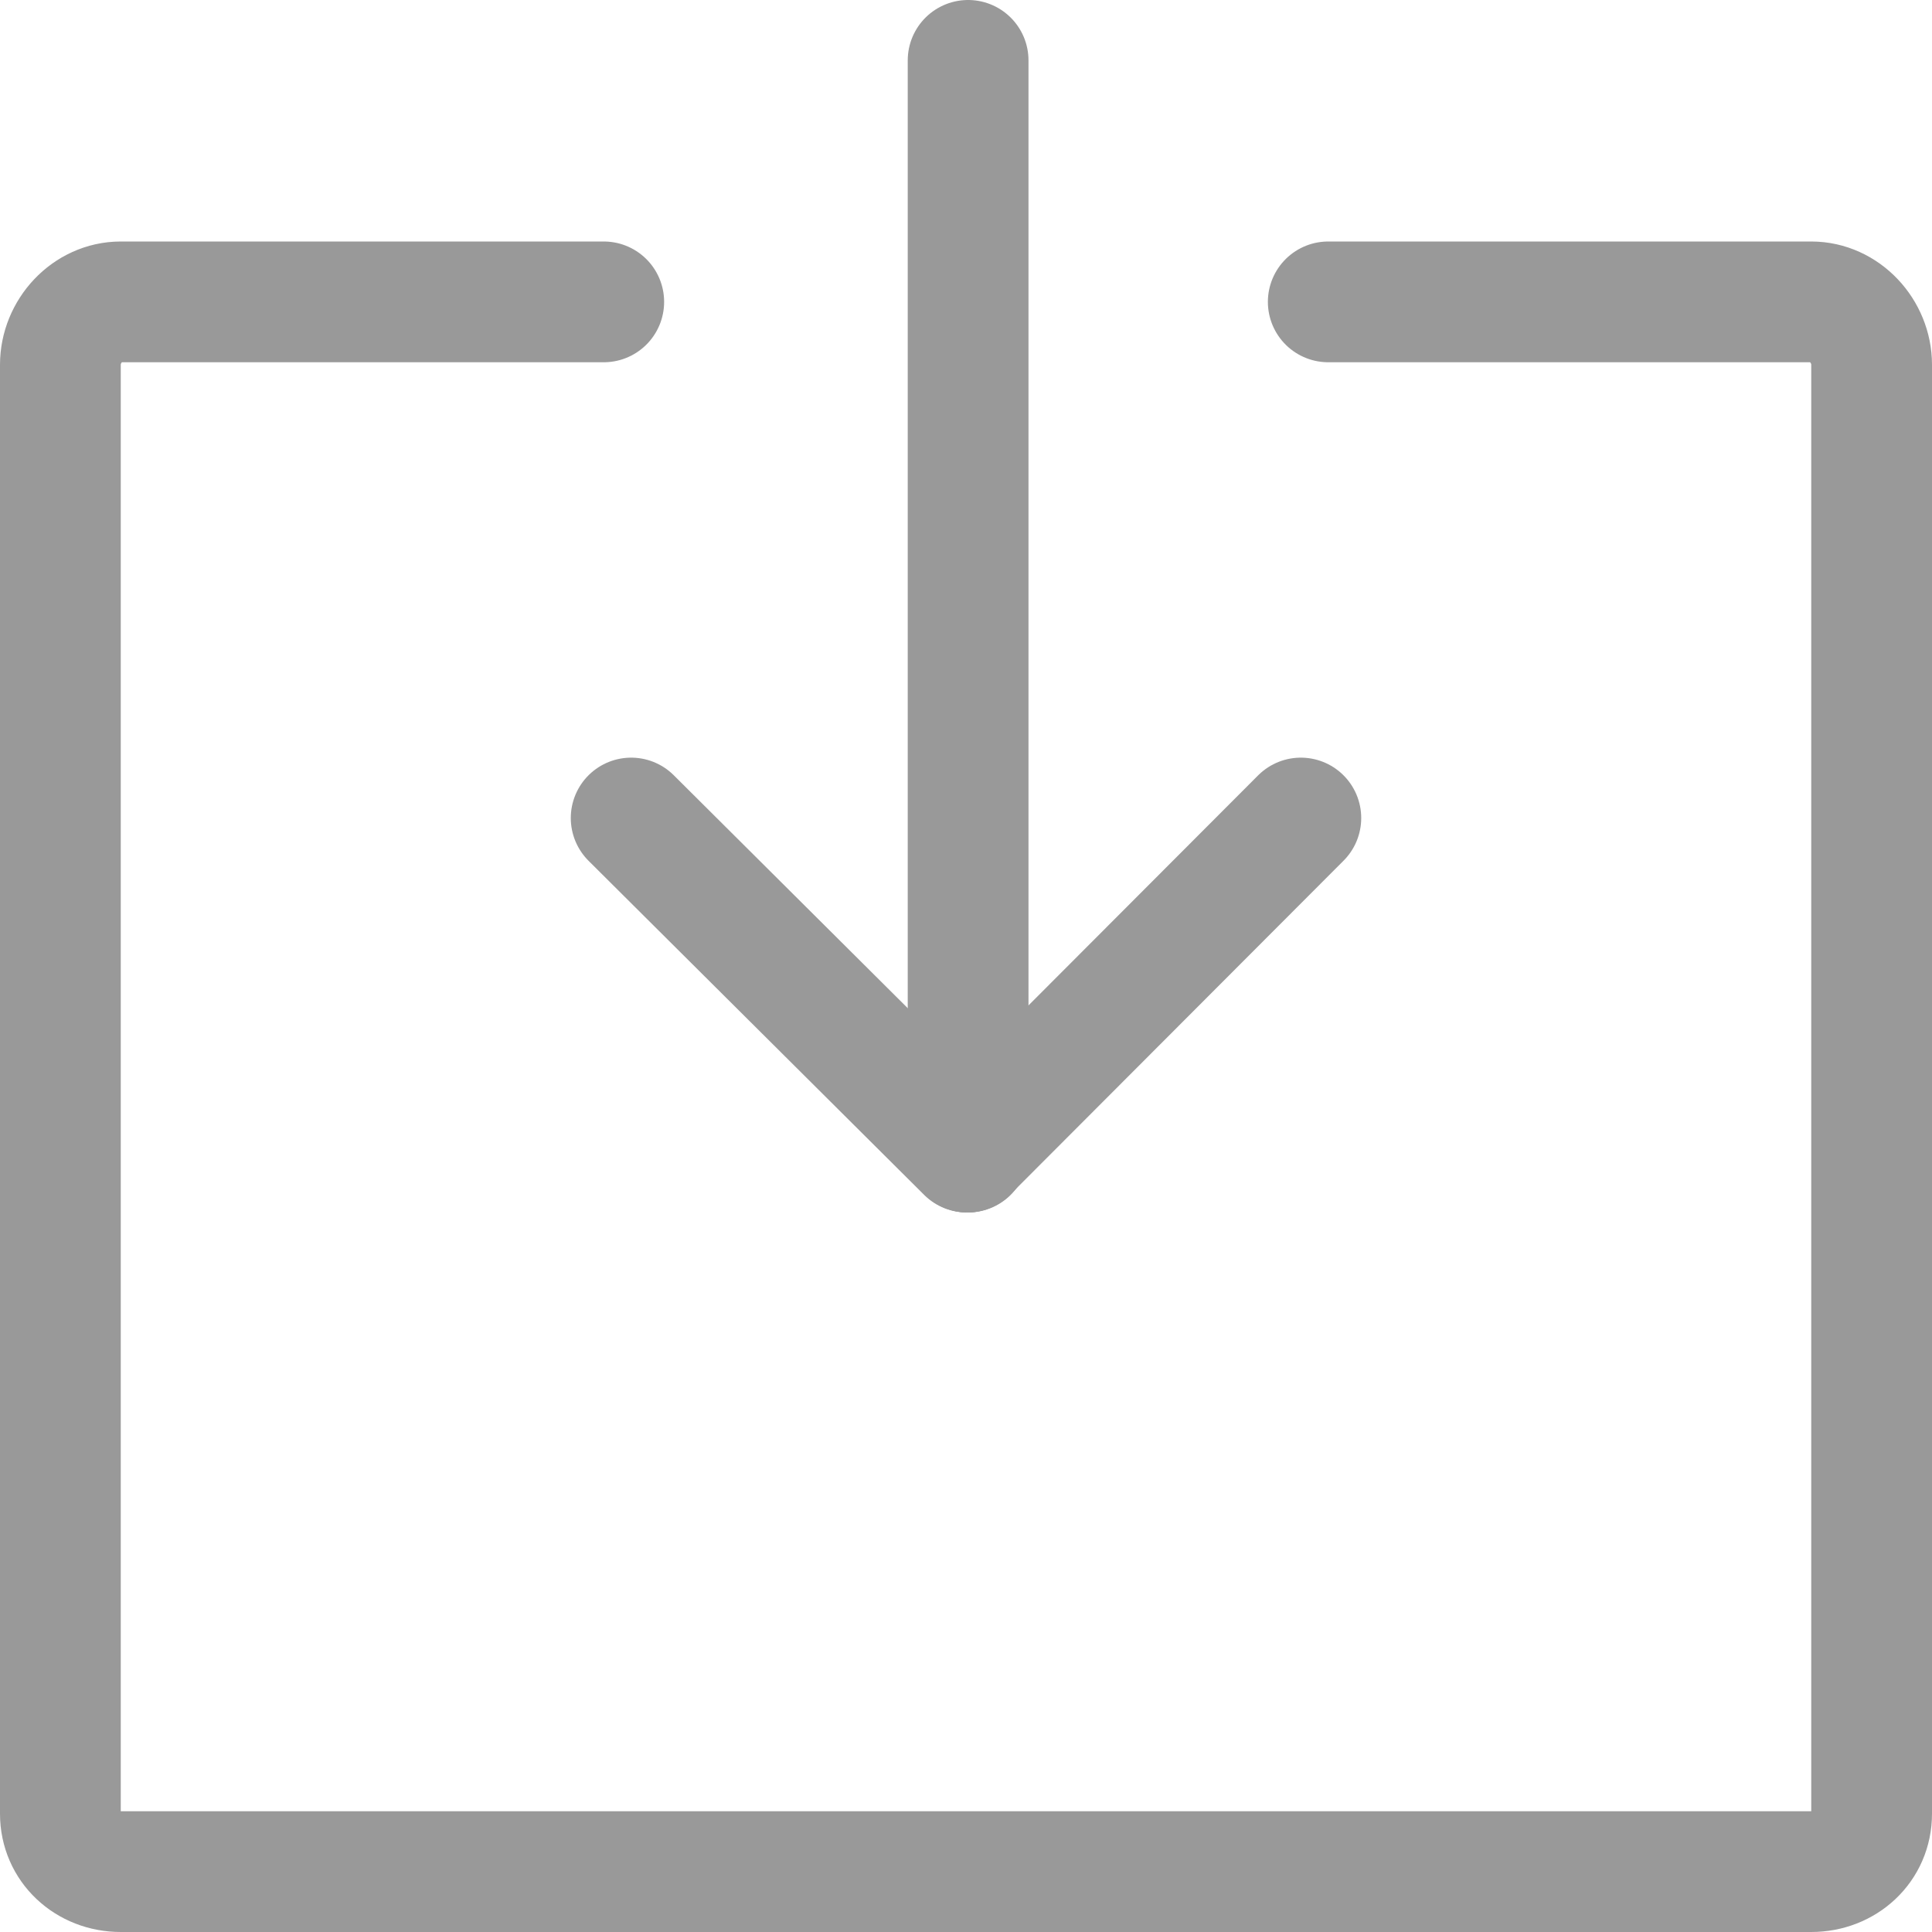
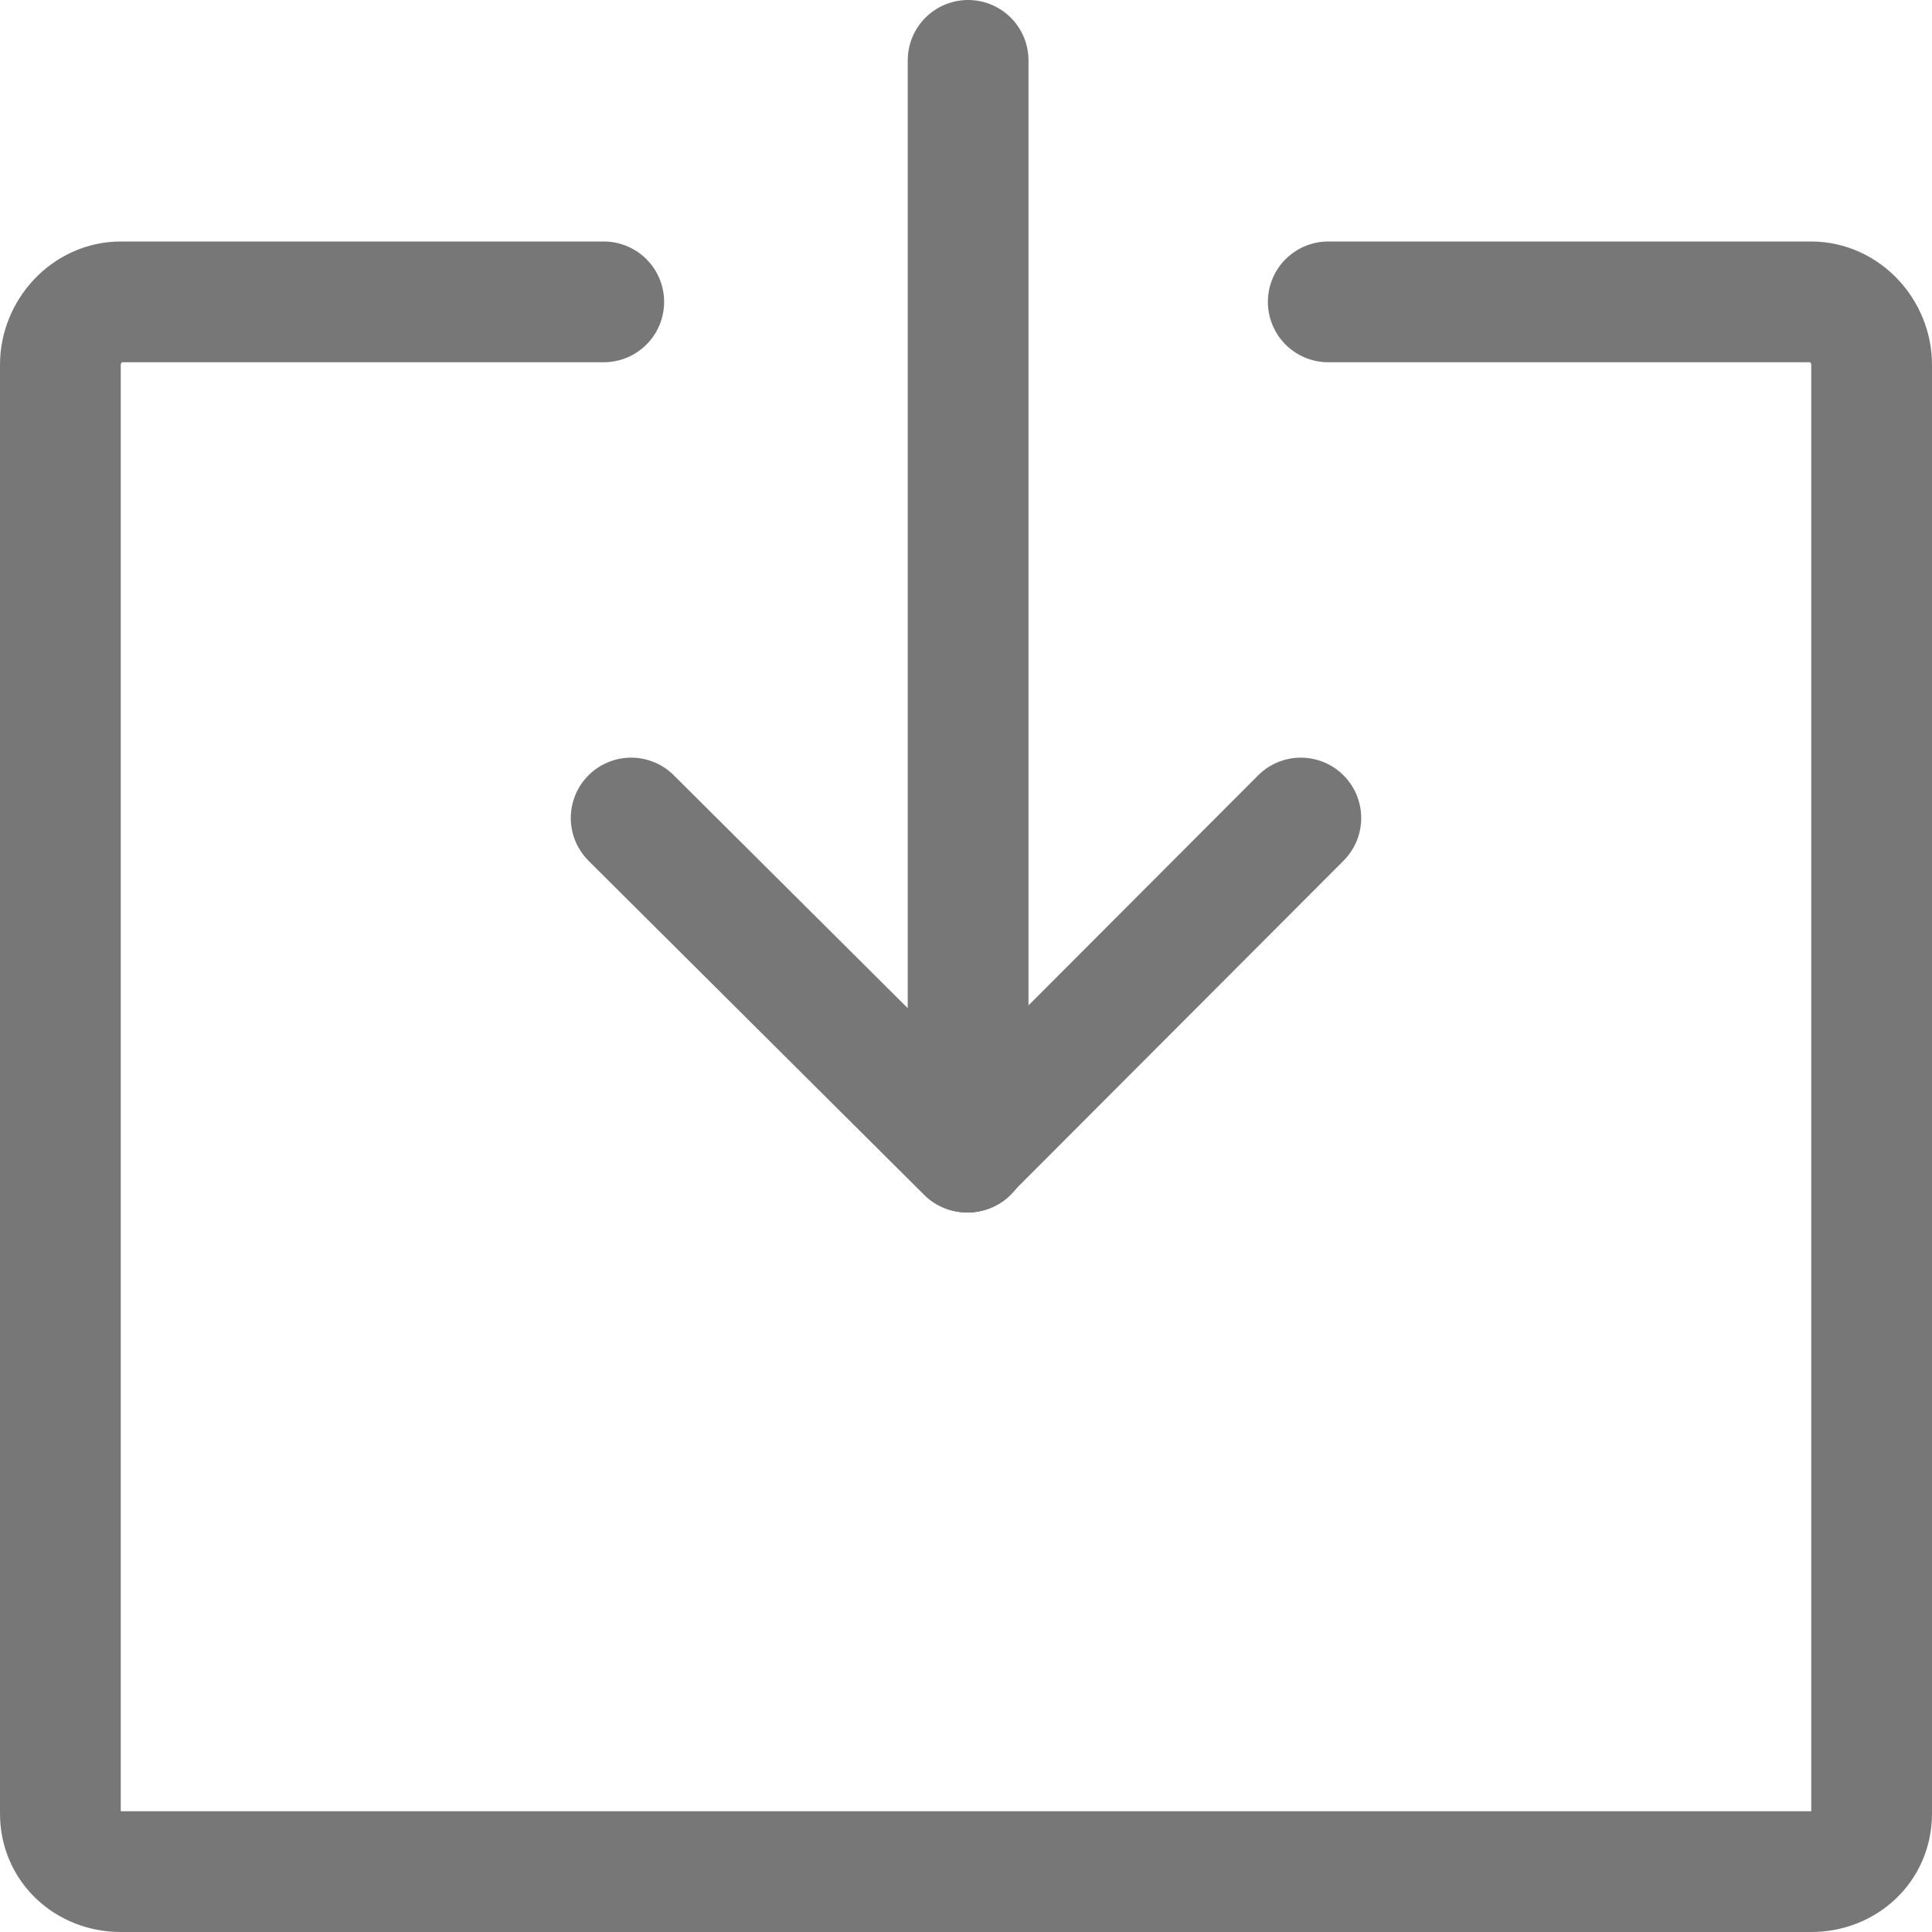
<svg xmlns="http://www.w3.org/2000/svg" version="1.1" id="Layer_1" x="0px" y="0px" width="32px" height="32px" viewBox="0 0 32 32" enable-background="new 0 0 32 32" xml:space="preserve">
  <g>
-     <line fill="none" stroke="#999" stroke-width="2" stroke-linecap="round" stroke-linejoin="round" stroke-miterlimit="10" x1="16.012" y1="19.082" x2="10.454" y2="13.549" />
-     <line fill="none" stroke="#999" stroke-width="2" stroke-linecap="round" stroke-linejoin="round" stroke-miterlimit="10" x1="16.023" y1="19.082" x2="21.546" y2="13.549" />
-     <line fill="none" stroke="#999" stroke-width="2" stroke-linecap="round" stroke-miterlimit="10" x1="16.035" y1="1" x2="16.035" y2="19.082" />
-     <path fill="none" stroke="#999" stroke-width="2" stroke-linecap="round" stroke-linejoin="round" stroke-miterlimit="10" d="   M22,5h8c0.553,0,1,0.488,1,1.041v24C31,30.594,30.553,31,30,31H2c-0.553,0-1-0.406-1-0.959v-24C1,5.488,1.447,5,2,5h8" />
+     <line fill="none" stroke="#777" stroke-width="2" stroke-linecap="round" stroke-linejoin="round" stroke-miterlimit="10" x1="16.012" y1="19.082" x2="10.454" y2="13.549" />
+     <line fill="none" stroke="#777" stroke-width="2" stroke-linecap="round" stroke-linejoin="round" stroke-miterlimit="10" x1="16.023" y1="19.082" x2="21.546" y2="13.549" />
+     <line fill="none" stroke="#777" stroke-width="2" stroke-linecap="round" stroke-miterlimit="10" x1="16.035" y1="1" x2="16.035" y2="19.082" />
+     <path fill="none" stroke="#777" stroke-width="2" stroke-linecap="round" stroke-linejoin="round" stroke-miterlimit="10" d="   M22,5h8c0.553,0,1,0.488,1,1.041v24C31,30.594,30.553,31,30,31H2c-0.553,0-1-0.406-1-0.959v-24C1,5.488,1.447,5,2,5h8" />
  </g>
</svg>
